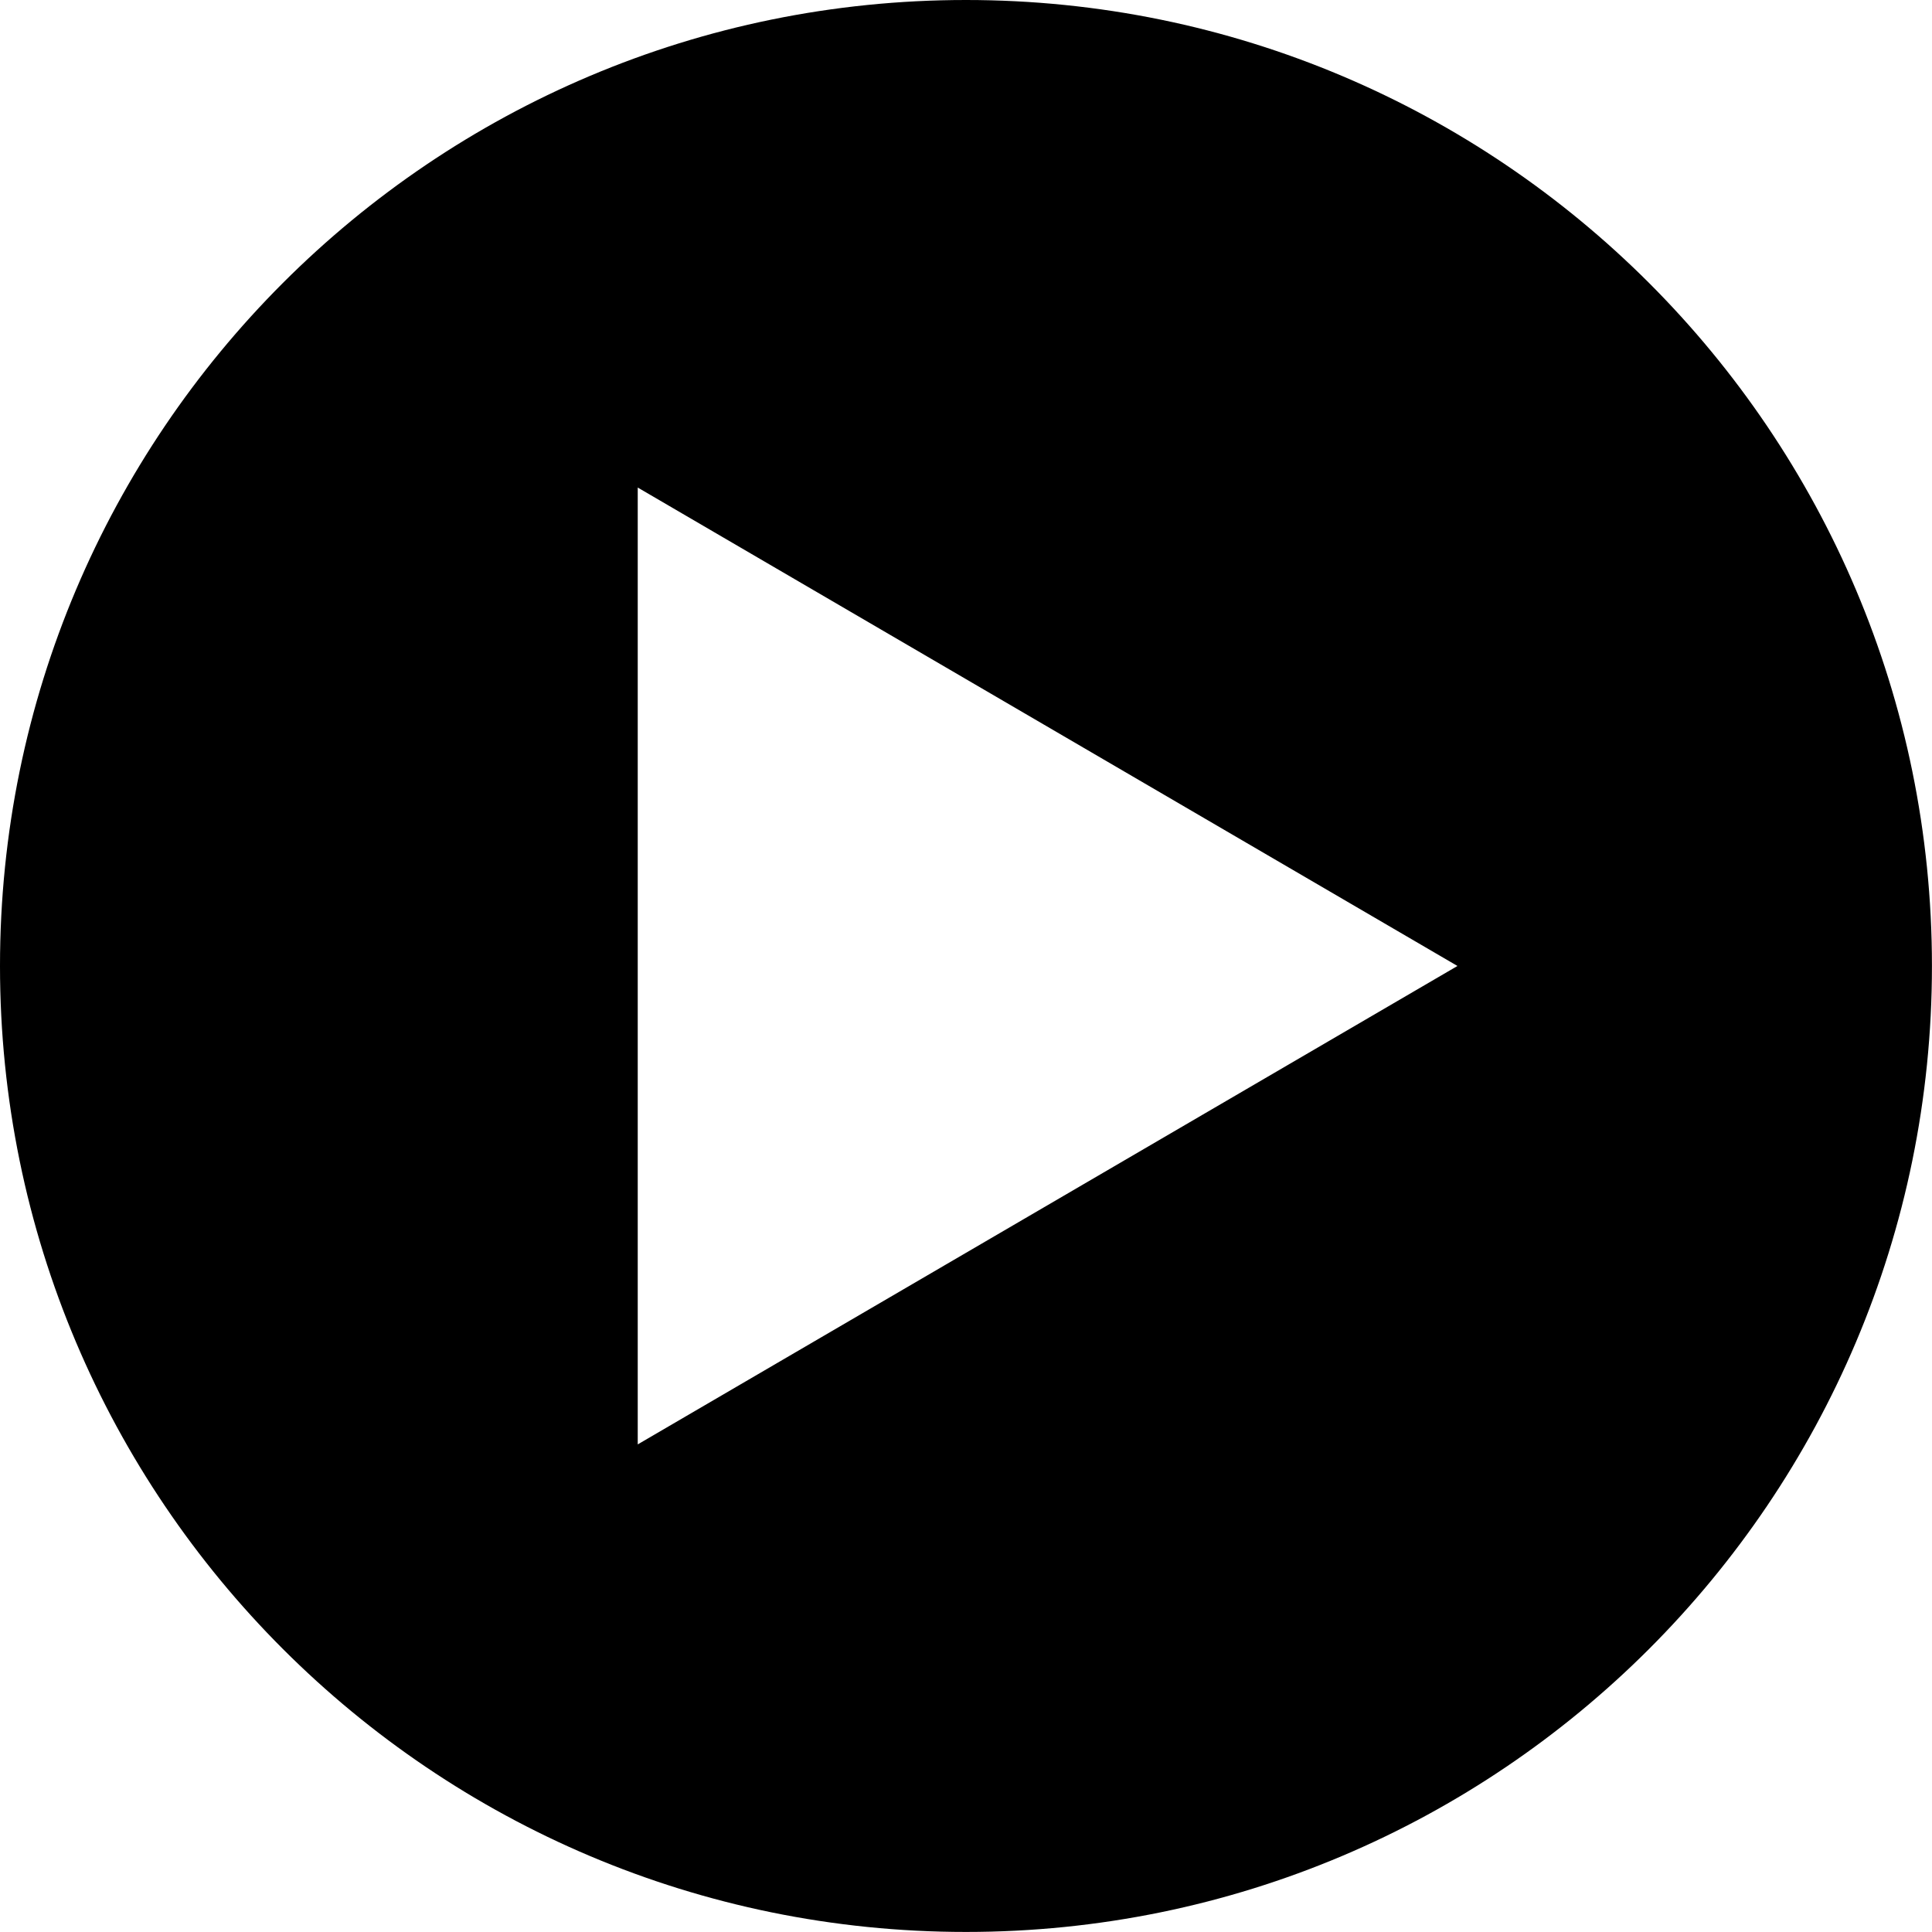
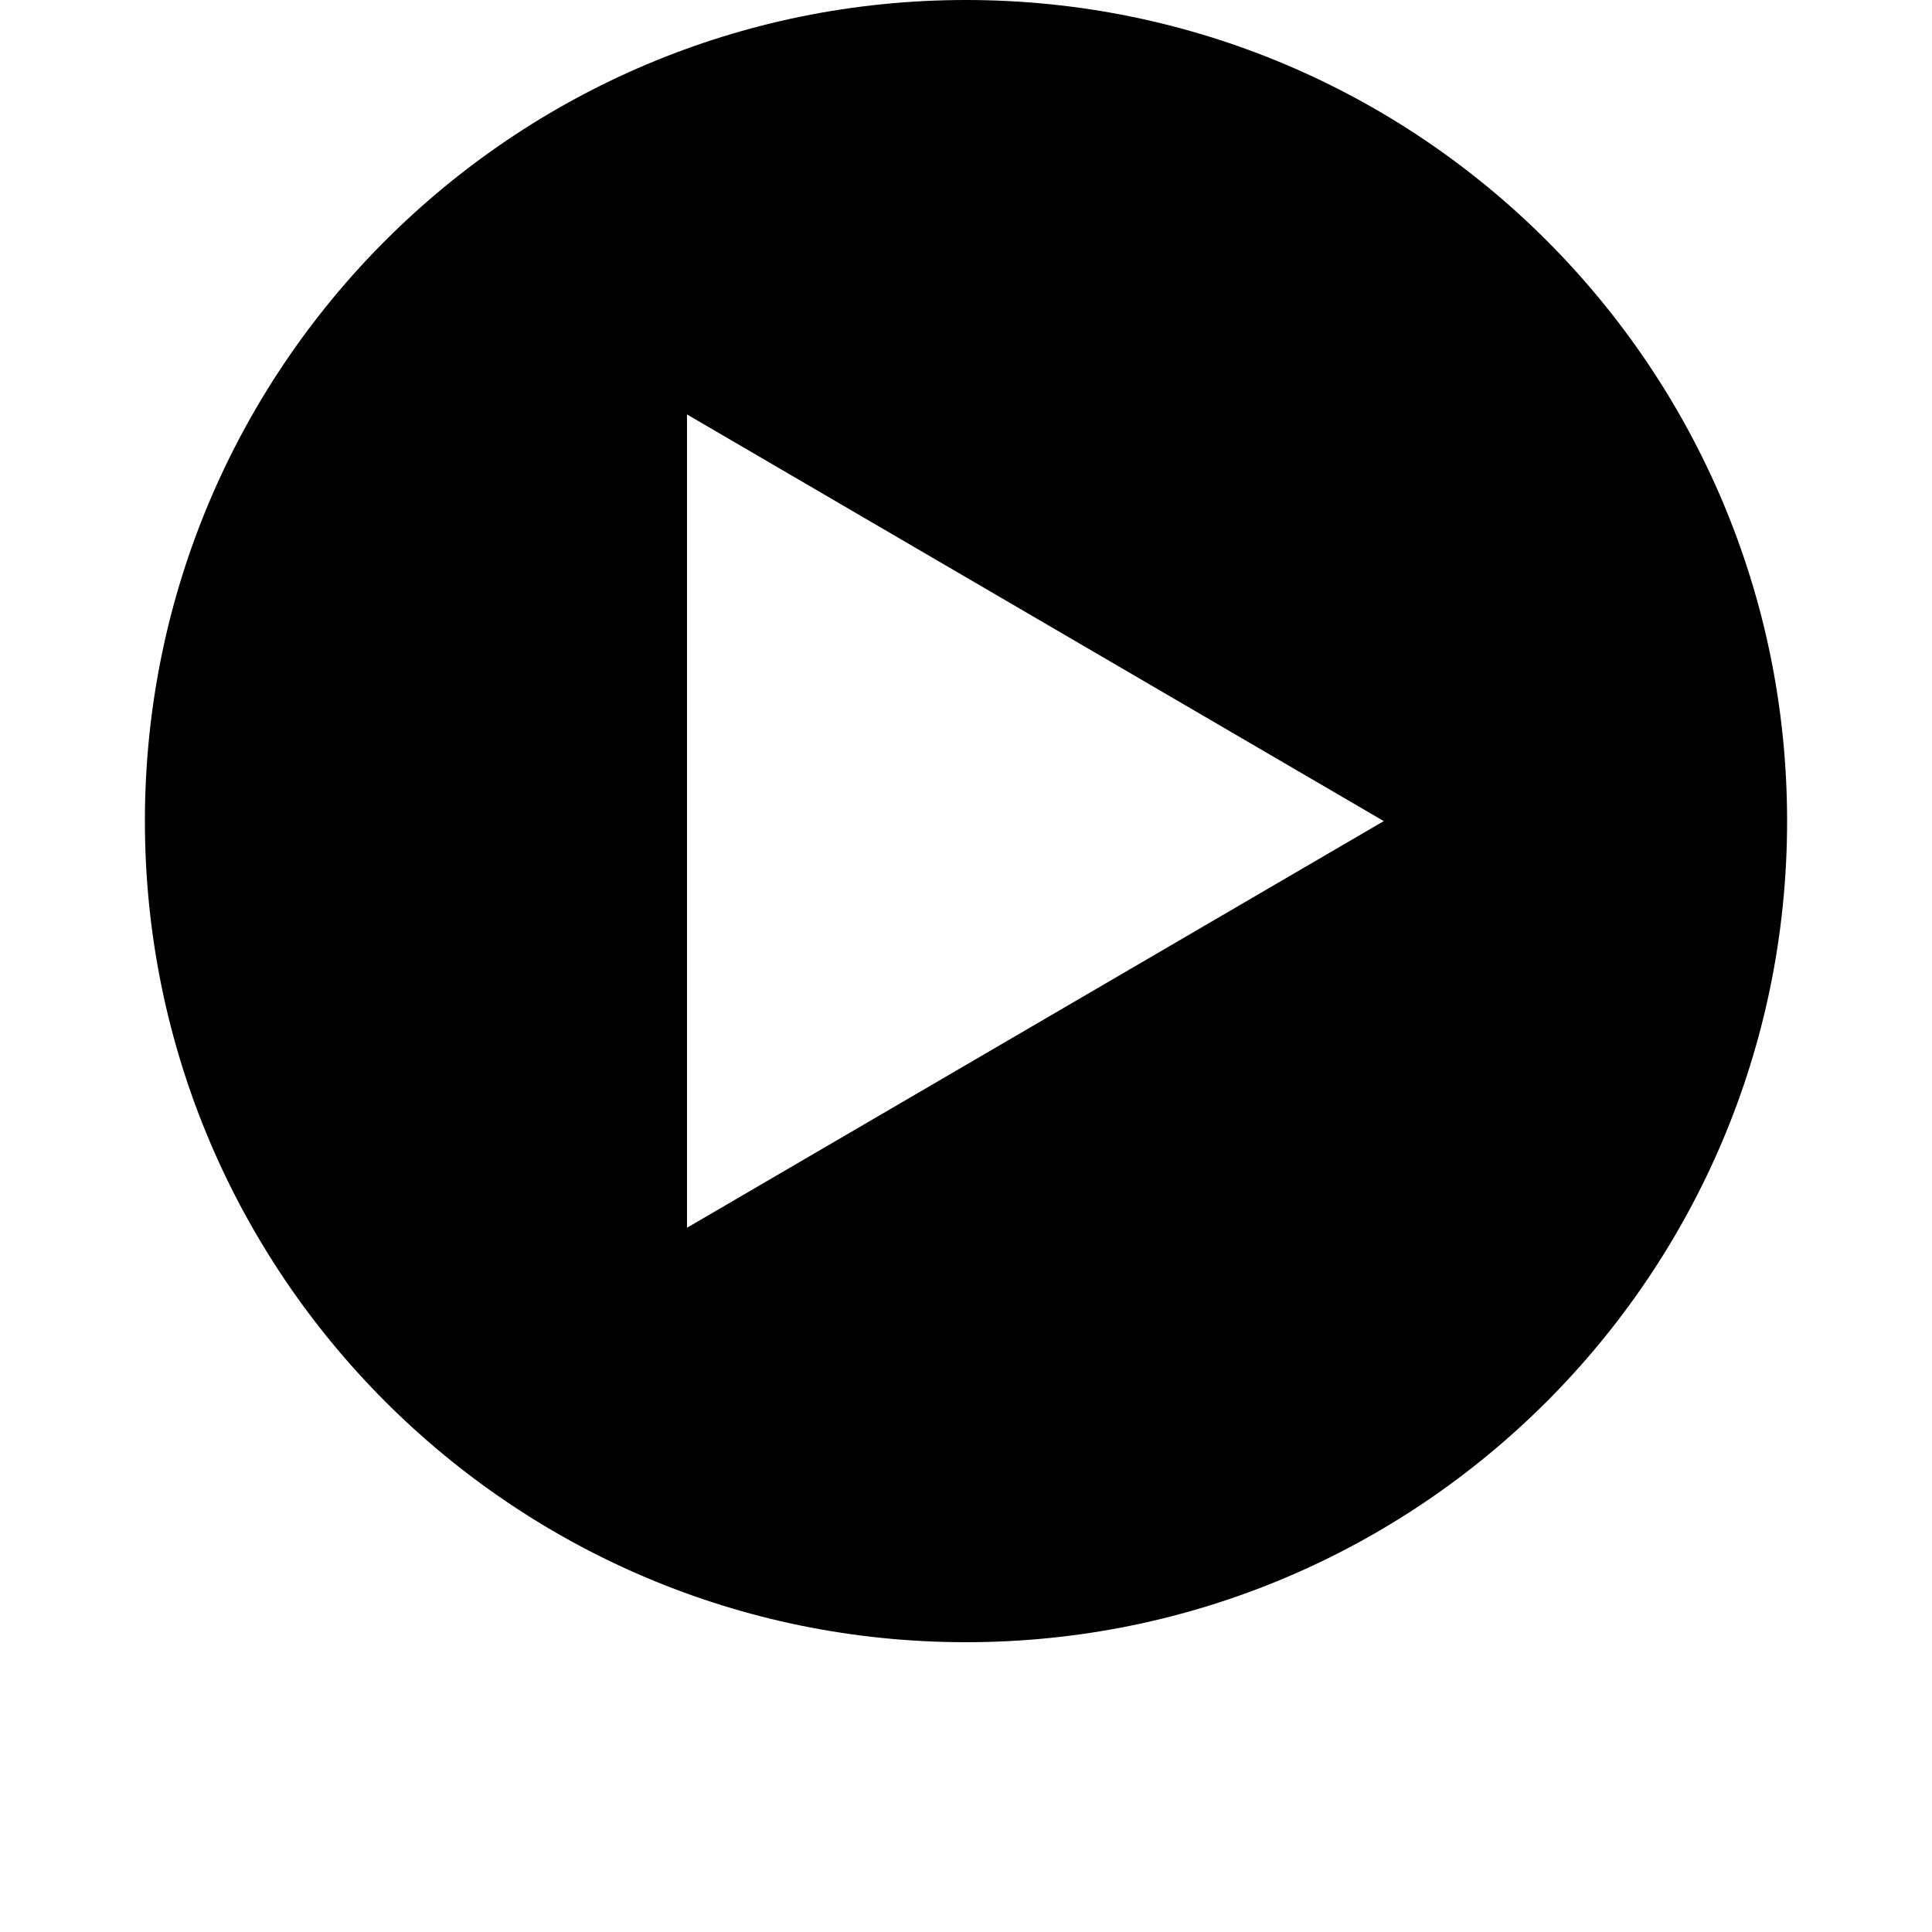
- <svg xmlns="http://www.w3.org/2000/svg" width="211.67mm" height="211.67mm" version="1.1" viewBox="0 0 211.67 211.67">
-   <g transform="translate(13.712 -75.83)">
-     <g transform="matrix(.26458 0 0 .26458 -40.17 22.914)">
-       <path d="m500 200a400 400 0 0 0-400 400 400 400 0 0 0 400 400 400 400 0 0 0 400-400 400 400 0 0 0-400-400zm-135.92 201.89 339.44 198.11-339.44 198.11z" fill-rule="evenodd" />
-     </g>
-   </g>
+ <svg xmlns="http://www.w3.org/2000/svg" width="800" height="800" version="1.1" viewBox="0 0 800 800">
+   <path d="m400 0a340 340 0 0 0-340 340 340 340 0 0 0 340 340 340 340 0 0 0 340-340 340 340 0 0 0-340-340zm-115.53 171.61 288.52 168.39-288.52 168.39z" fill-rule="evenodd" stroke-width=".85" />
</svg>
